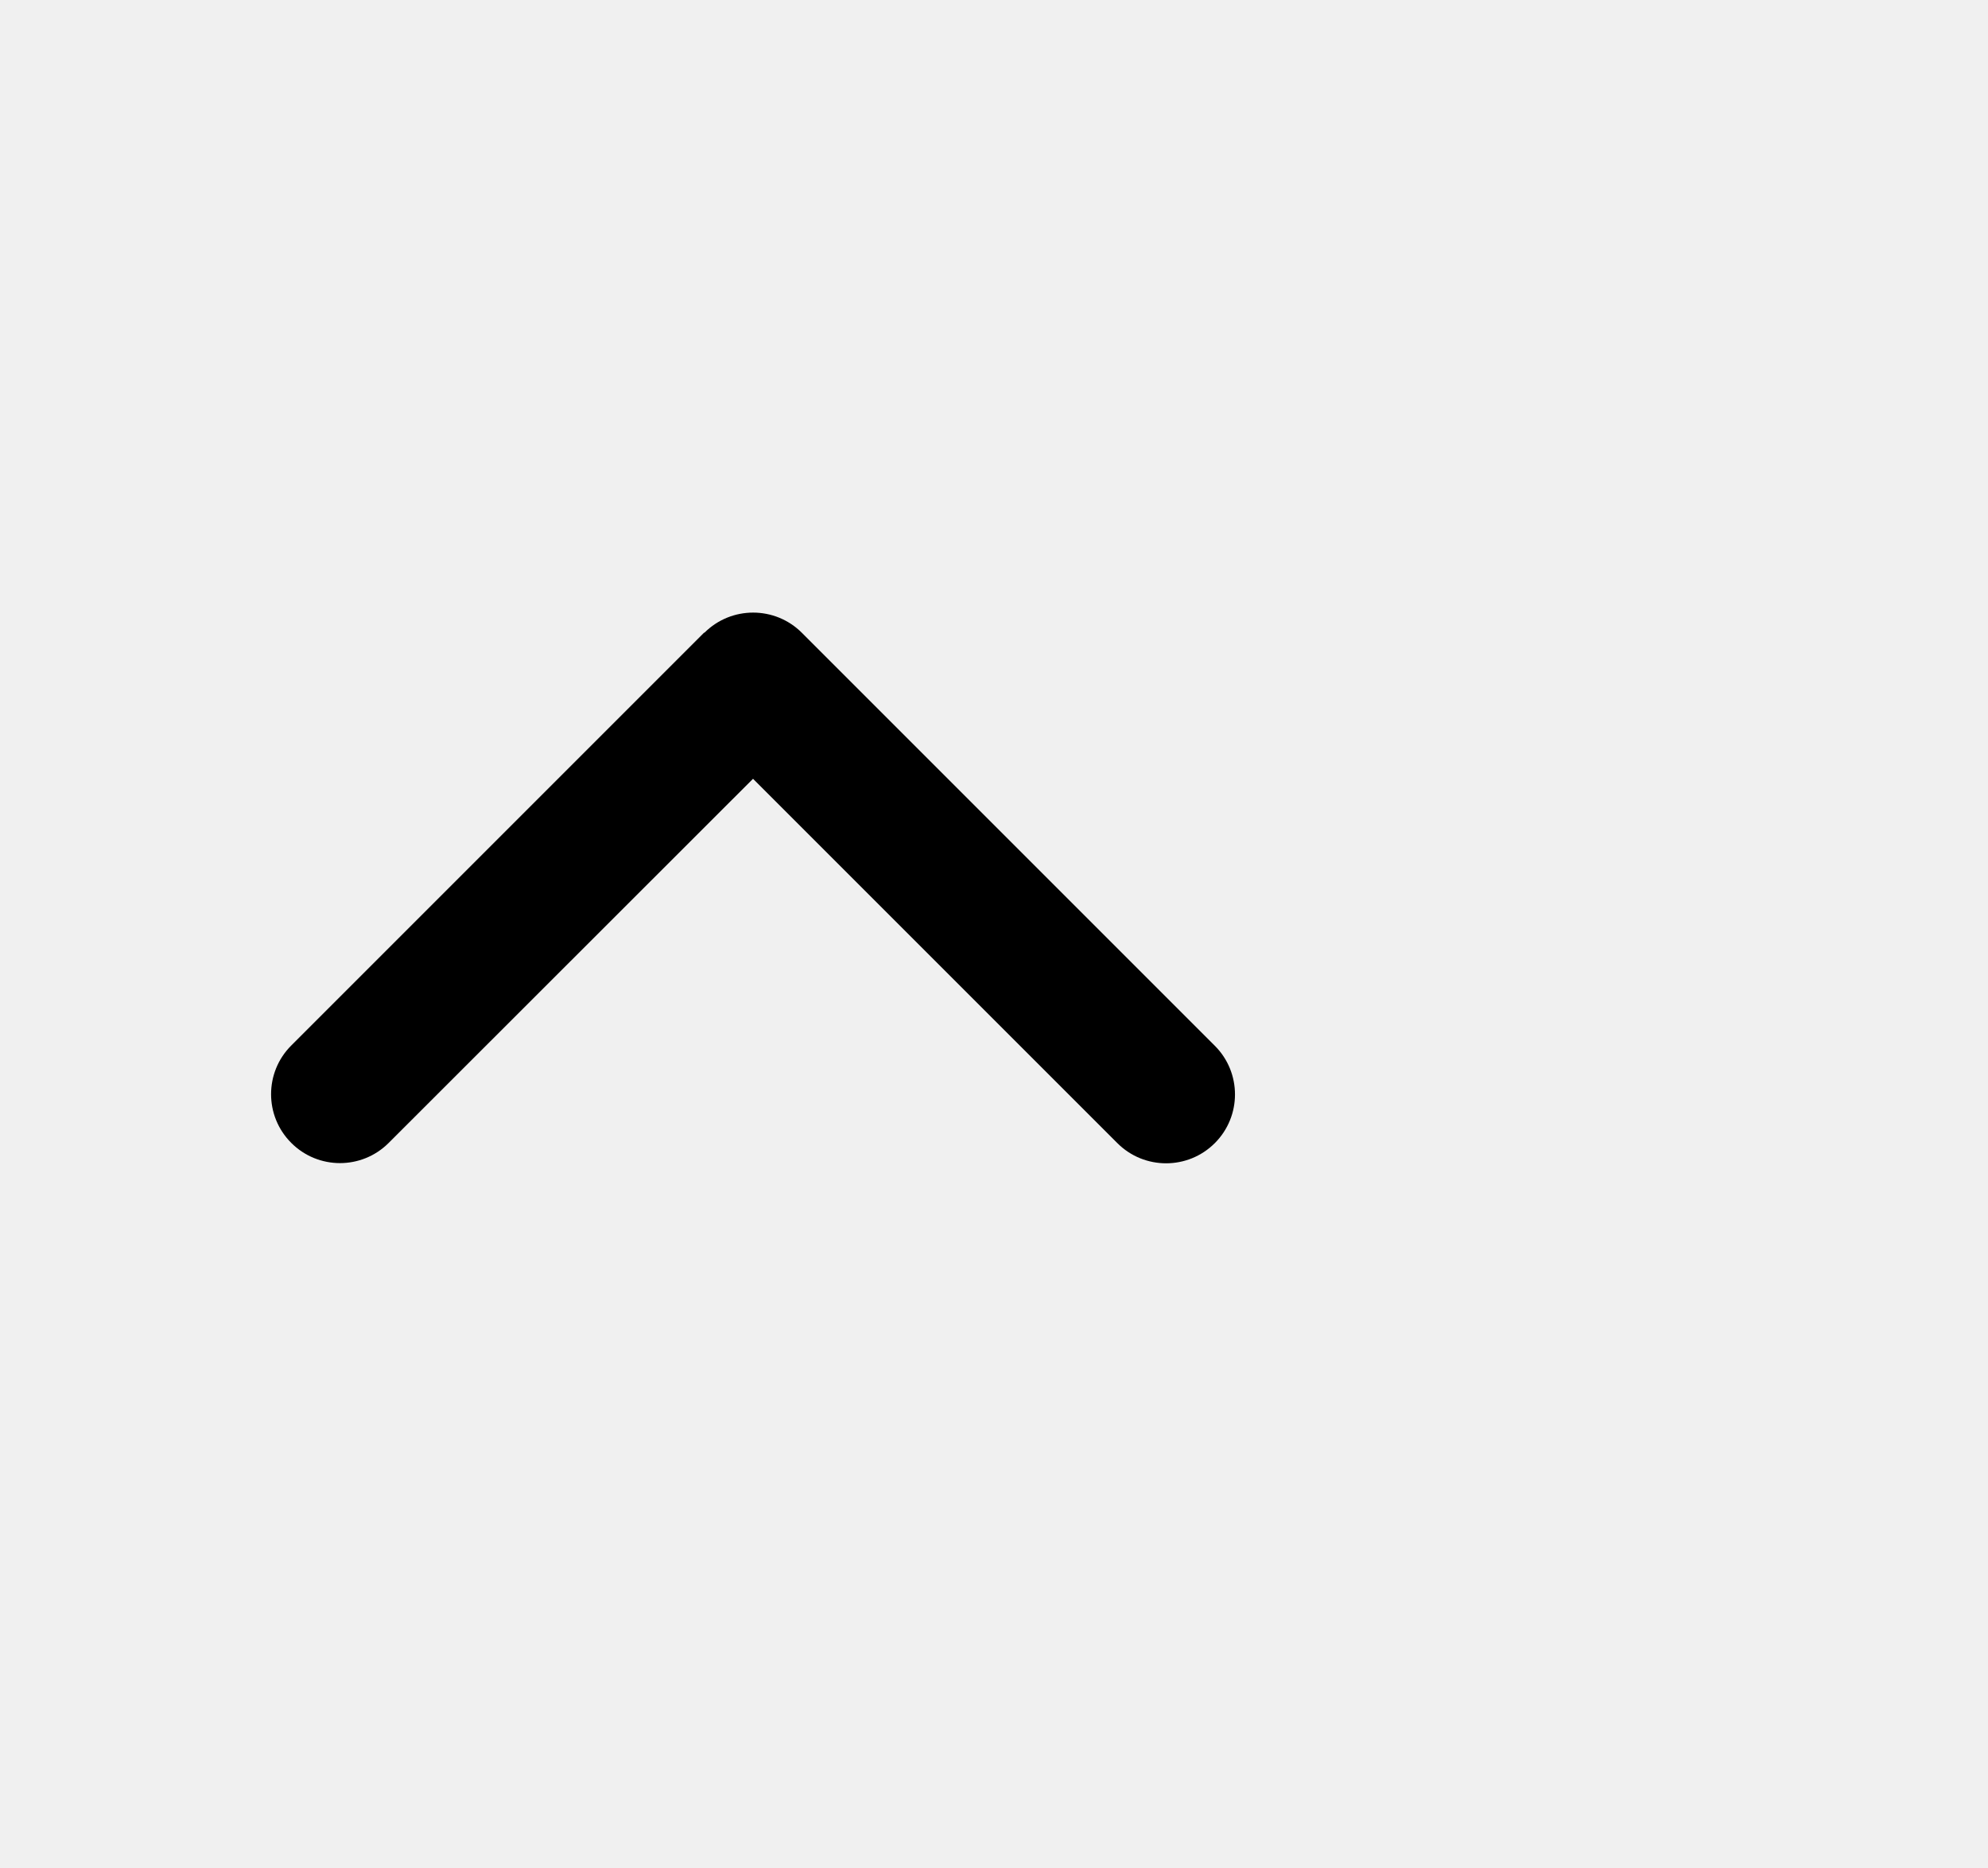
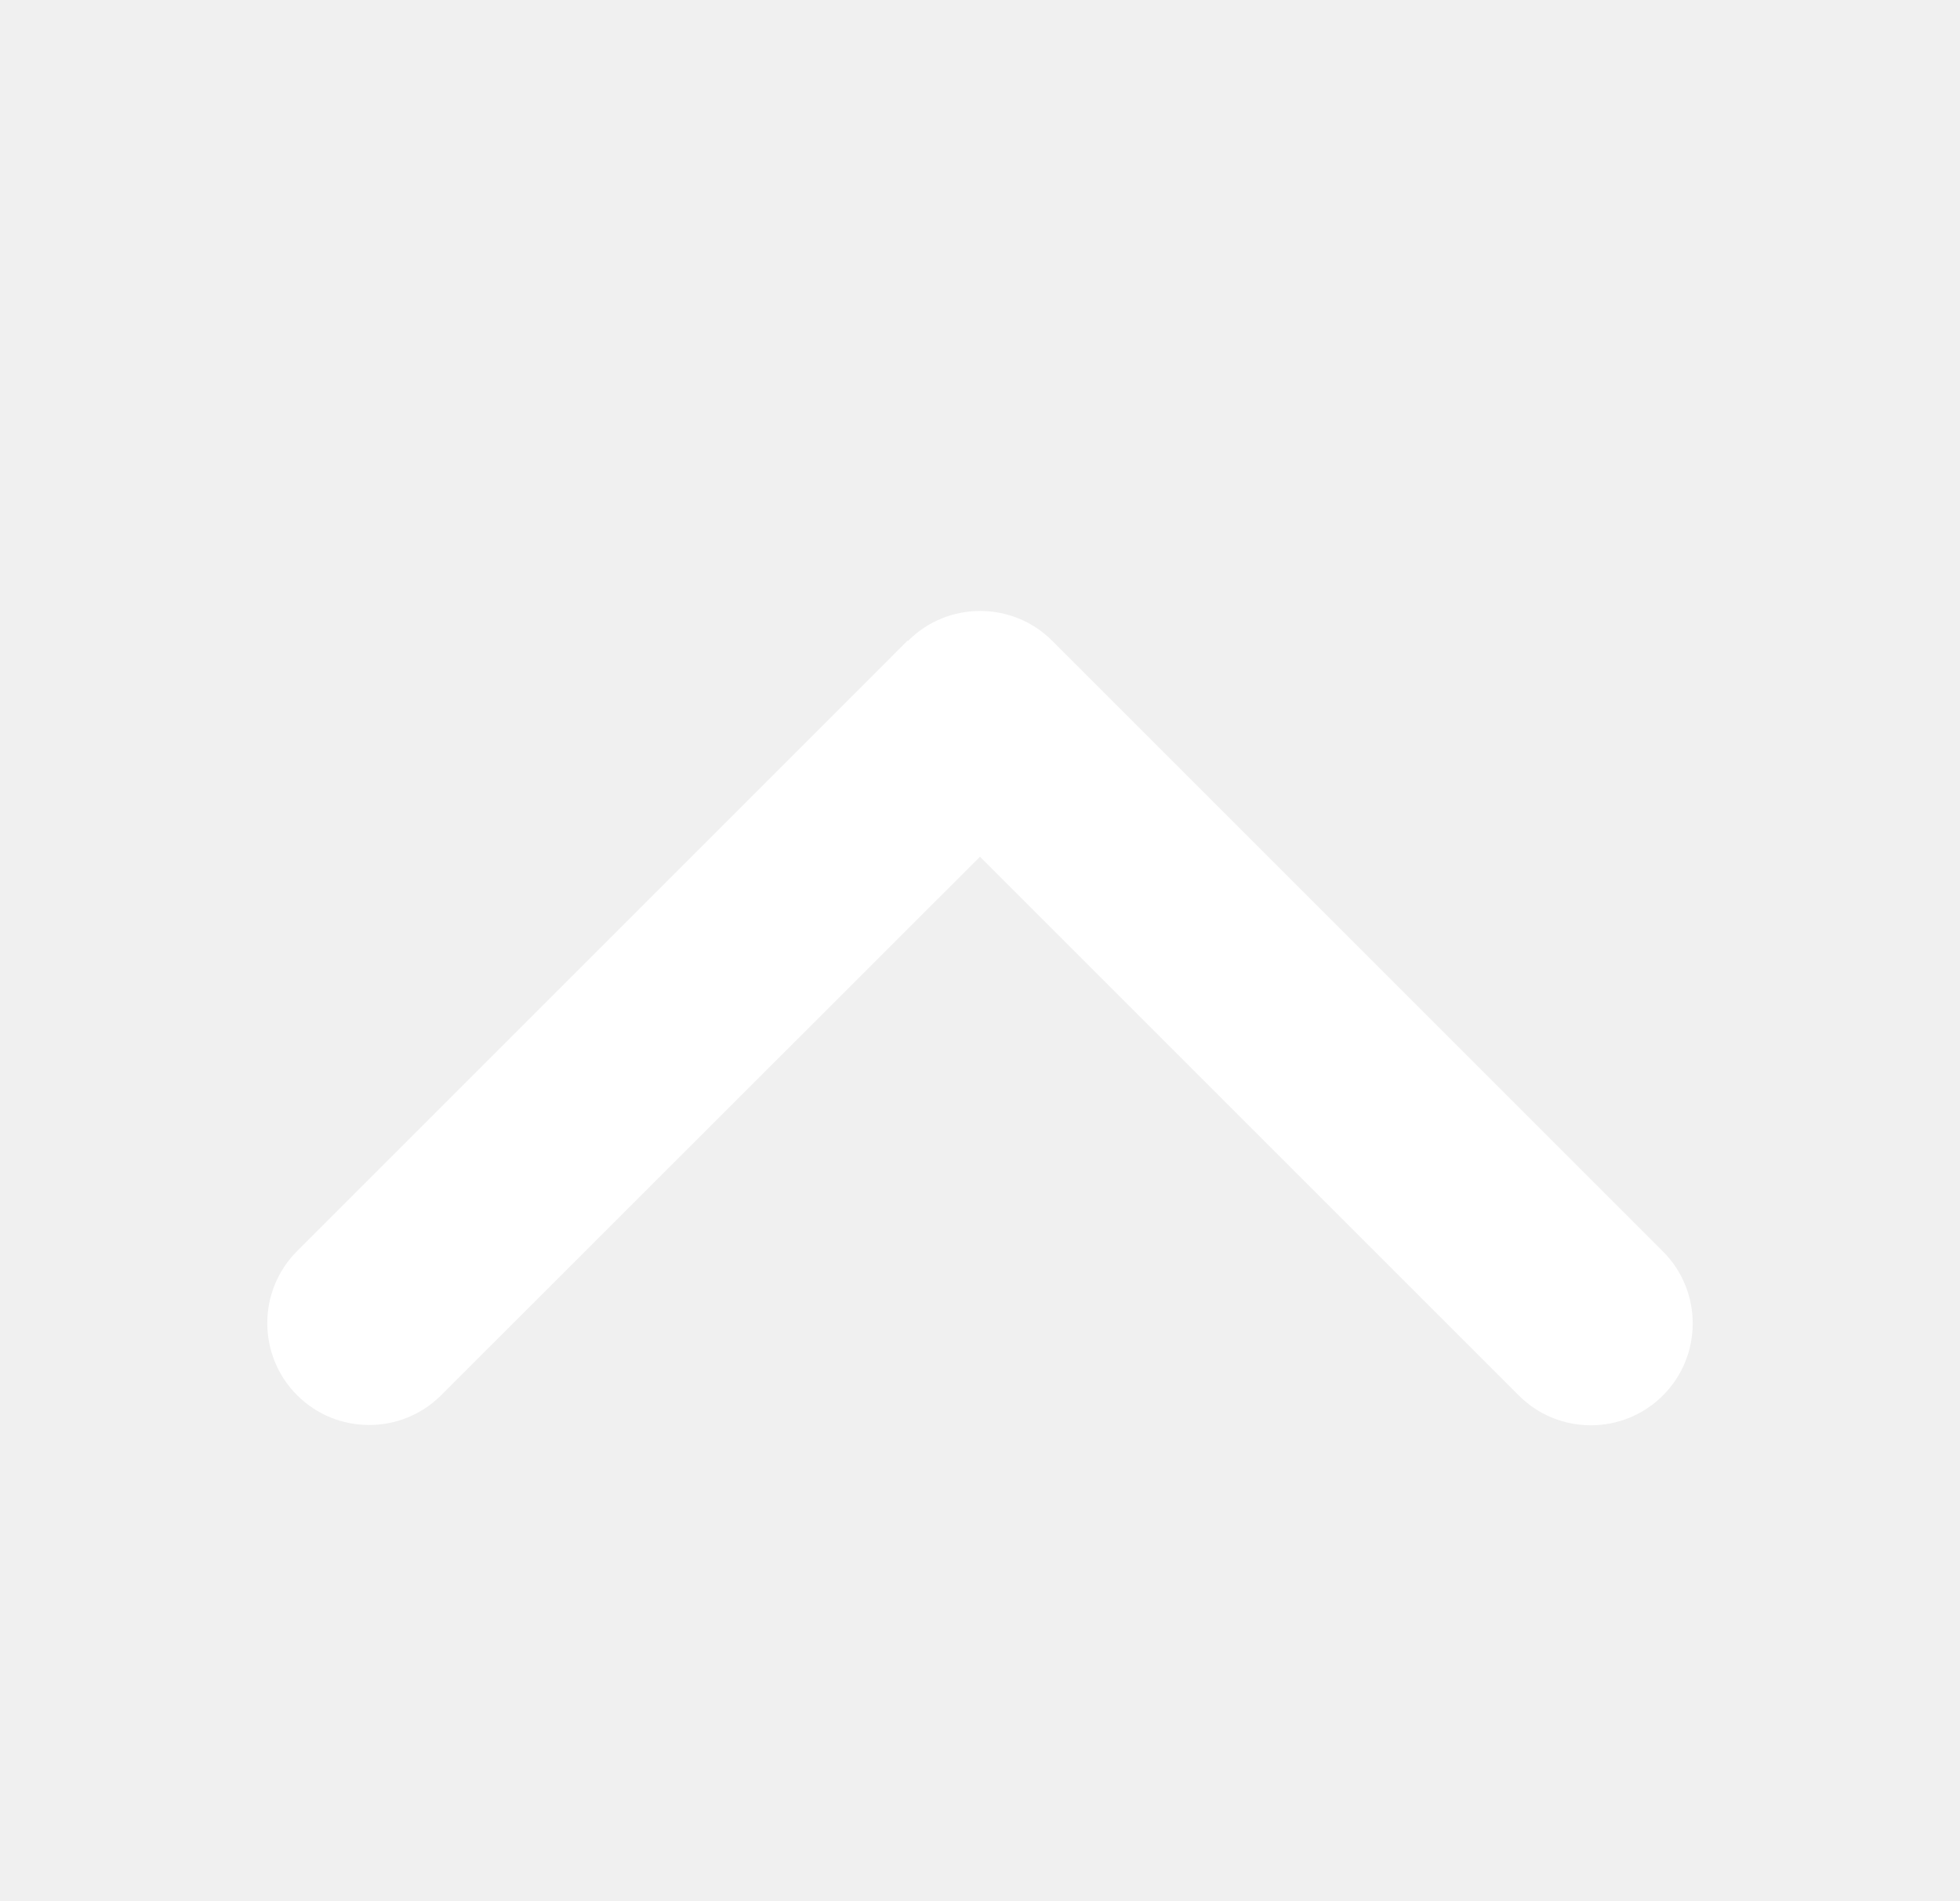
- <svg xmlns="http://www.w3.org/2000/svg" width="33" height="31" viewBox="0 0 33 31">
-   <path d="M11.693 10.503C12.139 10.057 12.864 10.057 13.31 10.503L20.165 17.358C20.612 17.804 20.612 18.529 20.165 18.975C19.719 19.421 18.994 19.421 18.548 18.975L12.5 12.927L6.452 18.971C6.006 19.418 5.281 19.418 4.835 18.971C4.388 18.525 4.388 17.8 4.835 17.354L11.69 10.499L11.693 10.503Z" />
+ <svg xmlns="http://www.w3.org/2000/svg" width="33" height="32" viewBox="0 0 33 32" fill="none">
+   <path d="M15.29 10.79C15.959 10.12 17.046 10.12 17.716 10.79L27.998 21.072C28.667 21.741 28.667 22.828 27.998 23.498C27.328 24.167 26.241 24.167 25.572 23.498L16.5 14.426L7.428 23.493C6.759 24.162 5.671 24.162 5.002 23.493C4.333 22.823 4.333 21.736 5.002 21.067L15.284 10.784L15.29 10.79Z" fill="white" />
</svg>
